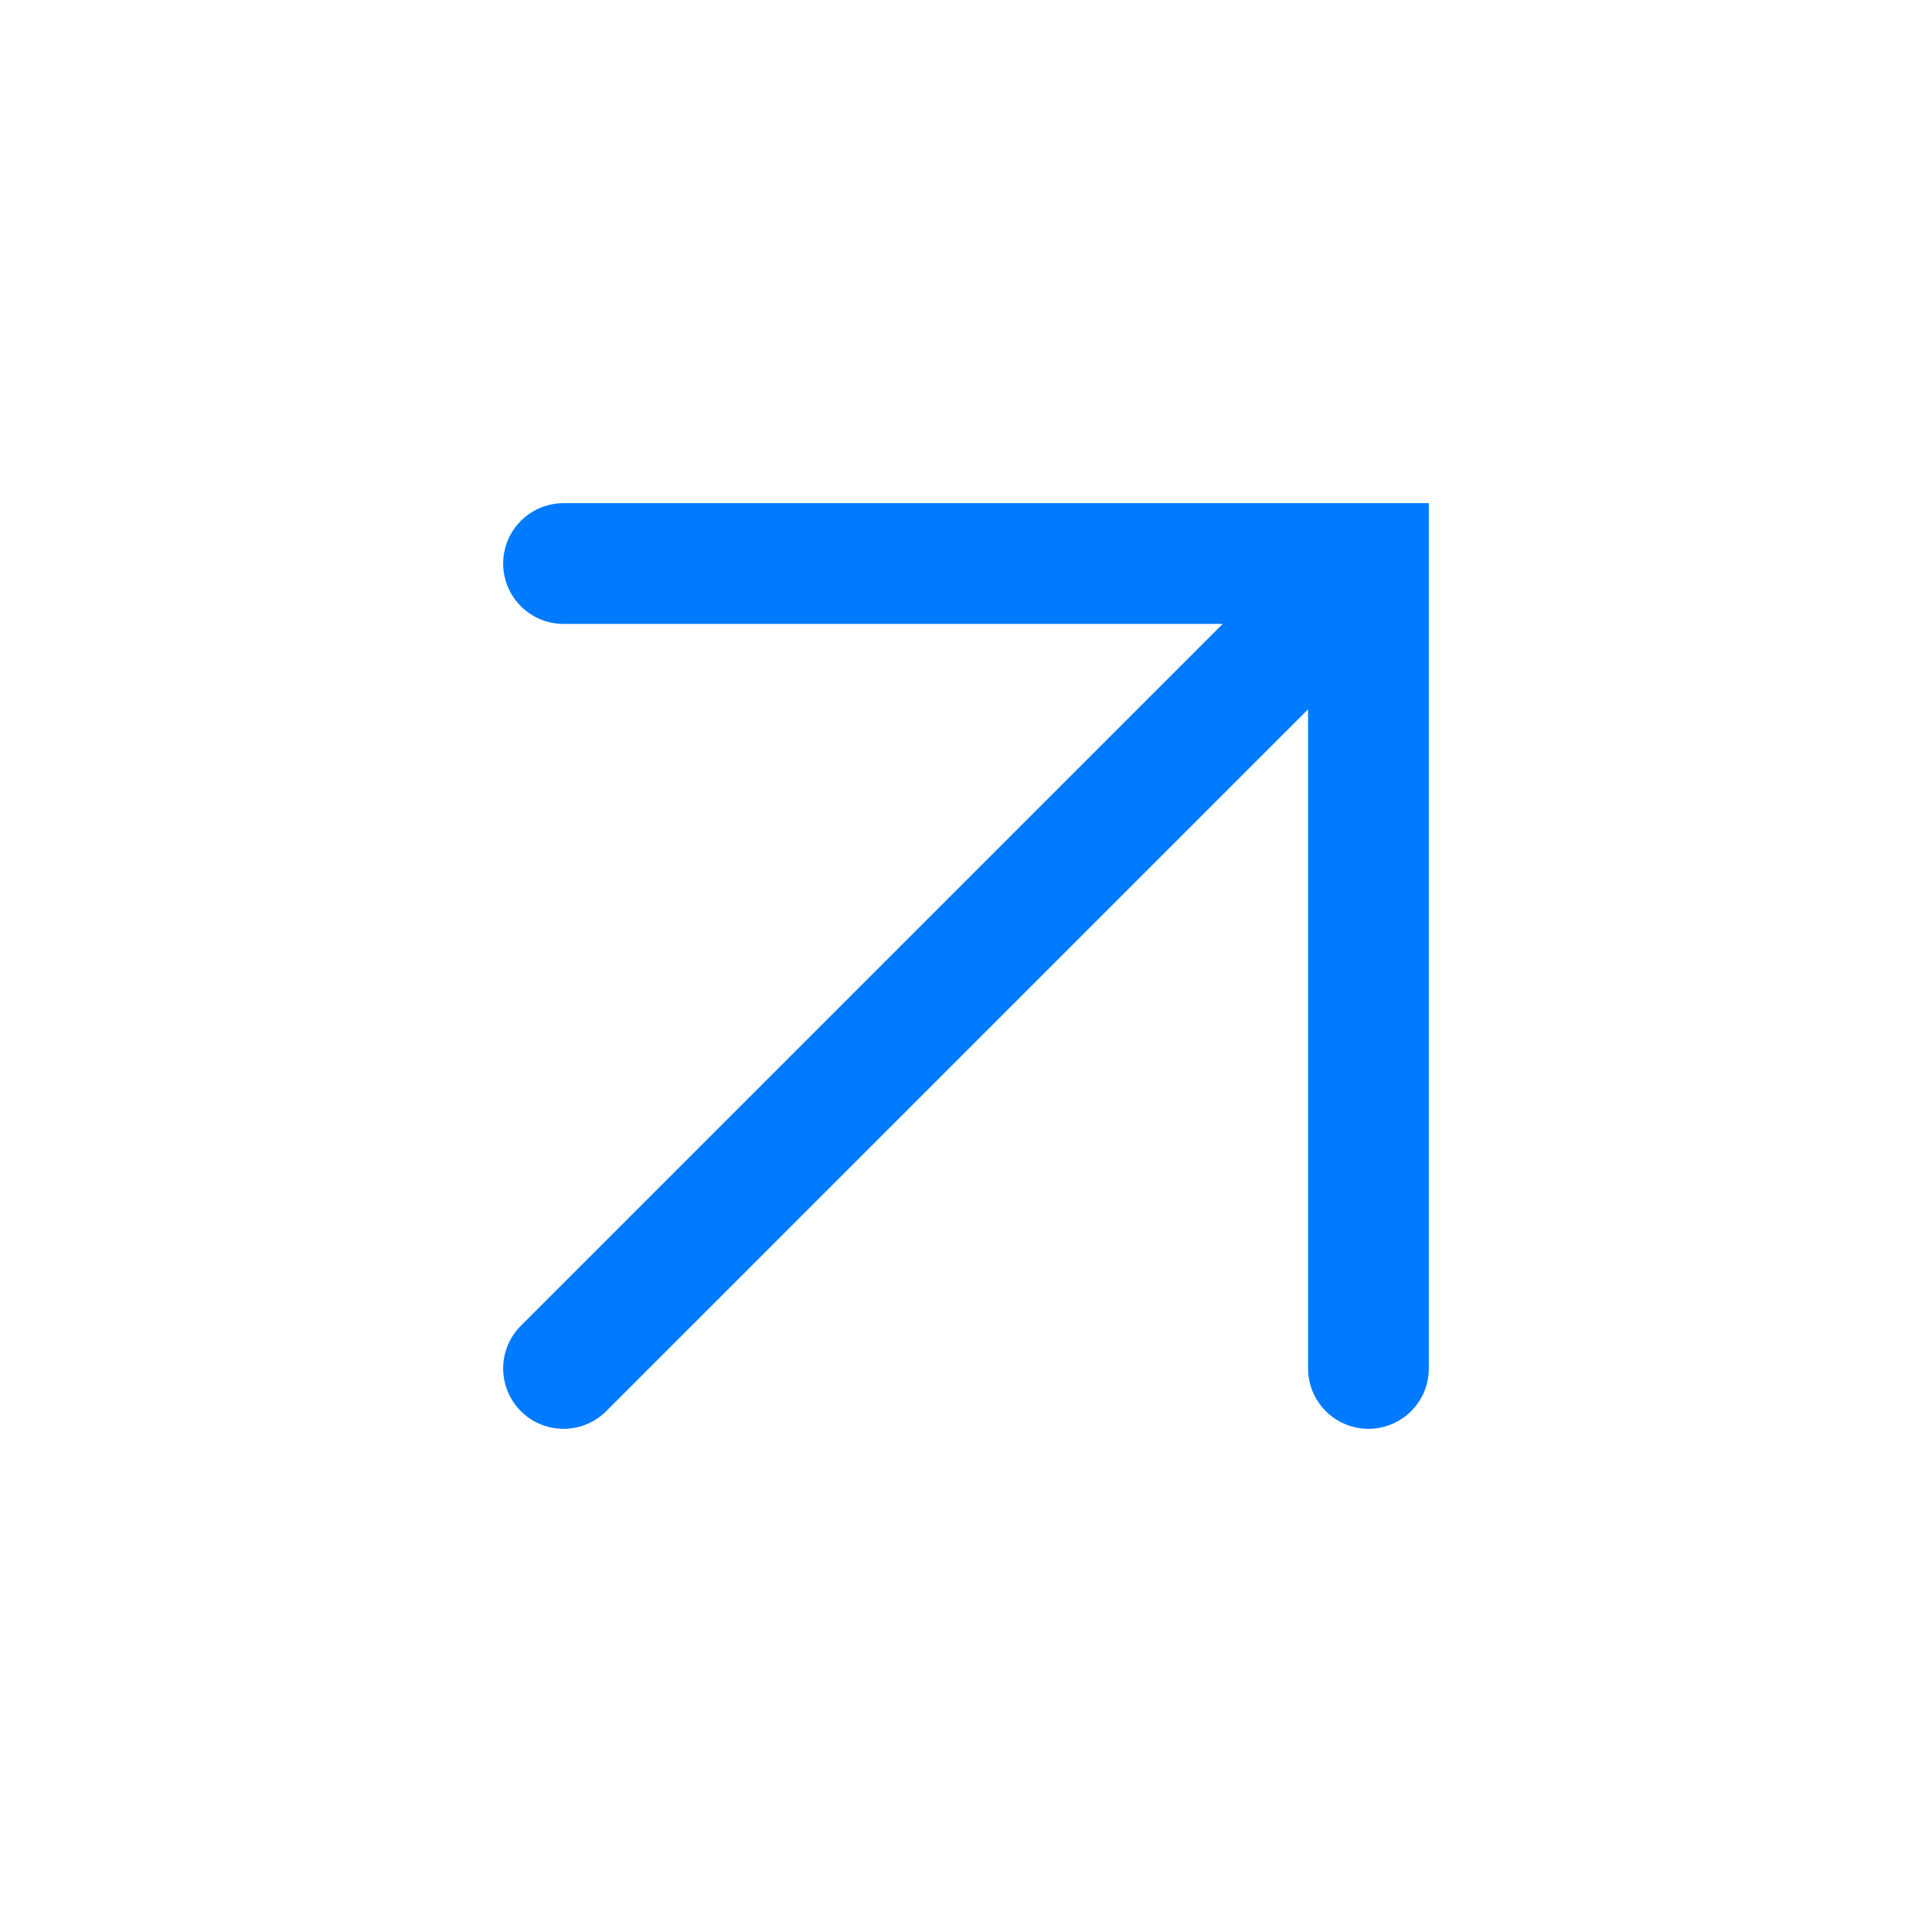
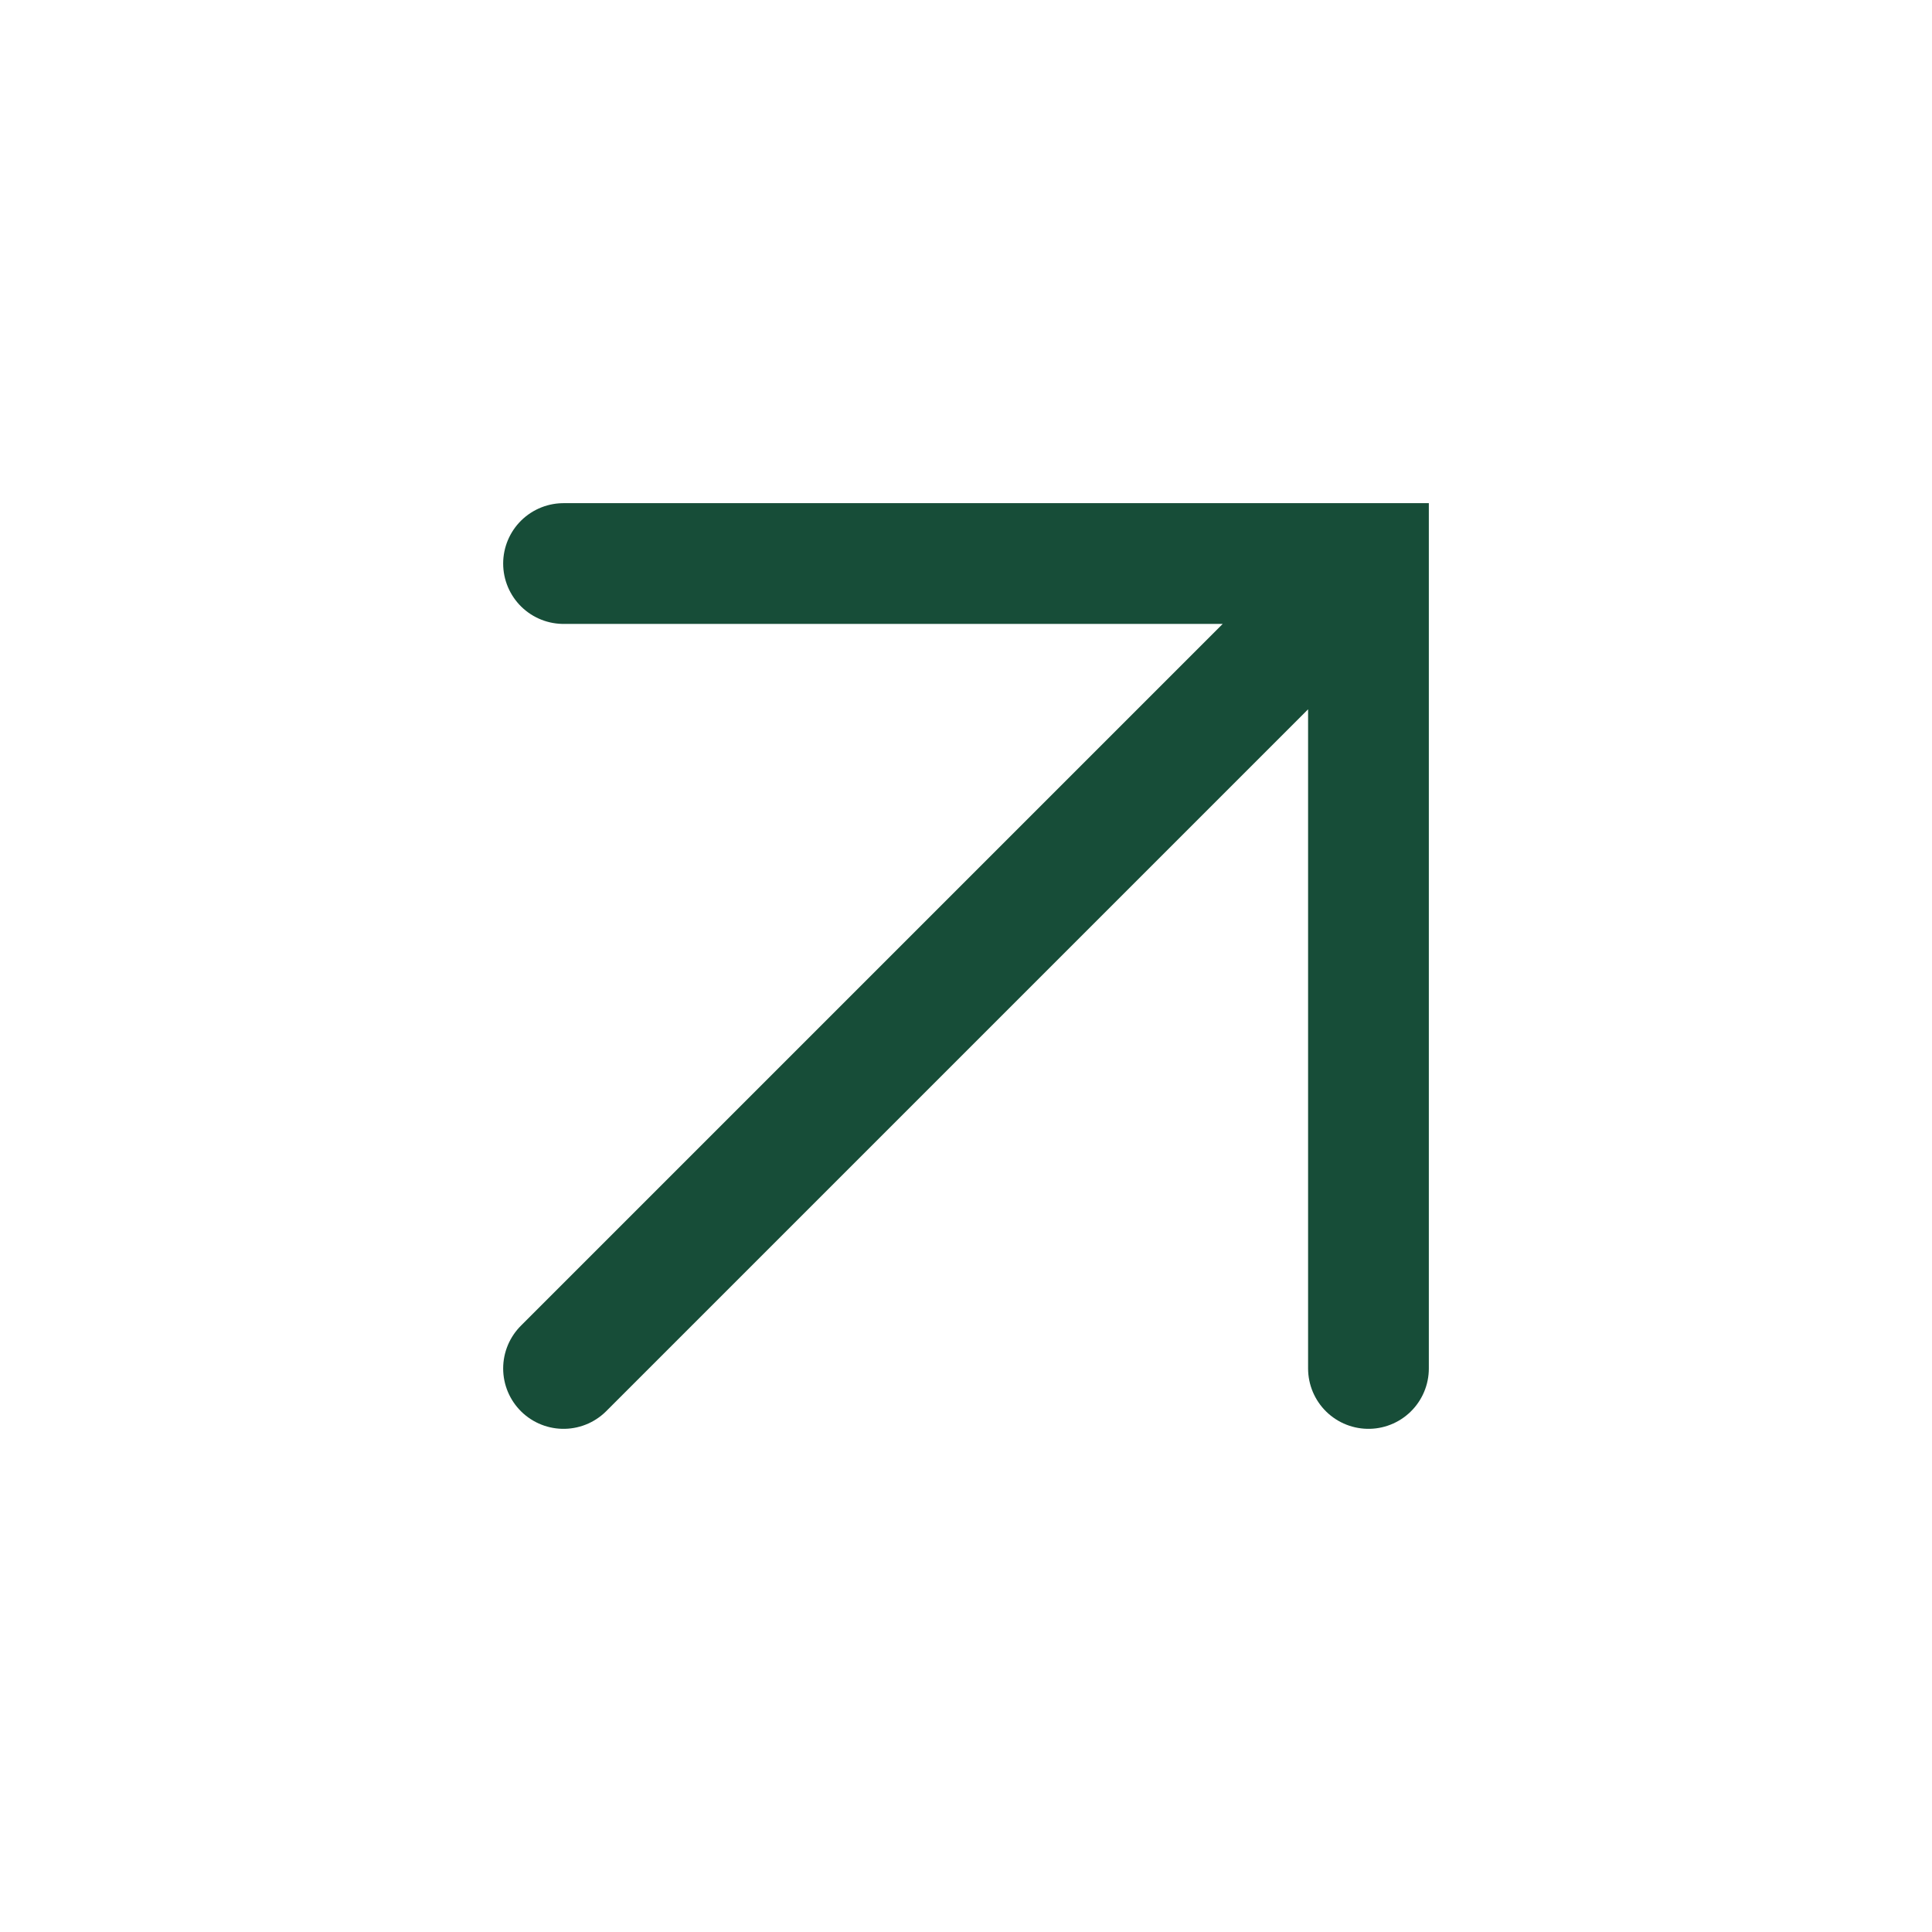
<svg xmlns="http://www.w3.org/2000/svg" preserveAspectRatio="none" overflow="visible" style="display: block;" width="16" height="16" viewBox="0 0 16 16" fill="none">
  <g id="arrow-up-right">
-     <path id="Vector" d="M11.333 11.333V4.667H4.667M11.333 4.667L4.667 11.333" stroke-linecap="round" stroke="#007AFF" />
+     <path id="Vector" d="M11.333 11.333V4.667H4.667M11.333 4.667L4.667 11.333" stroke-linecap="round" stroke="#174D38" />
  </g>
</svg>
